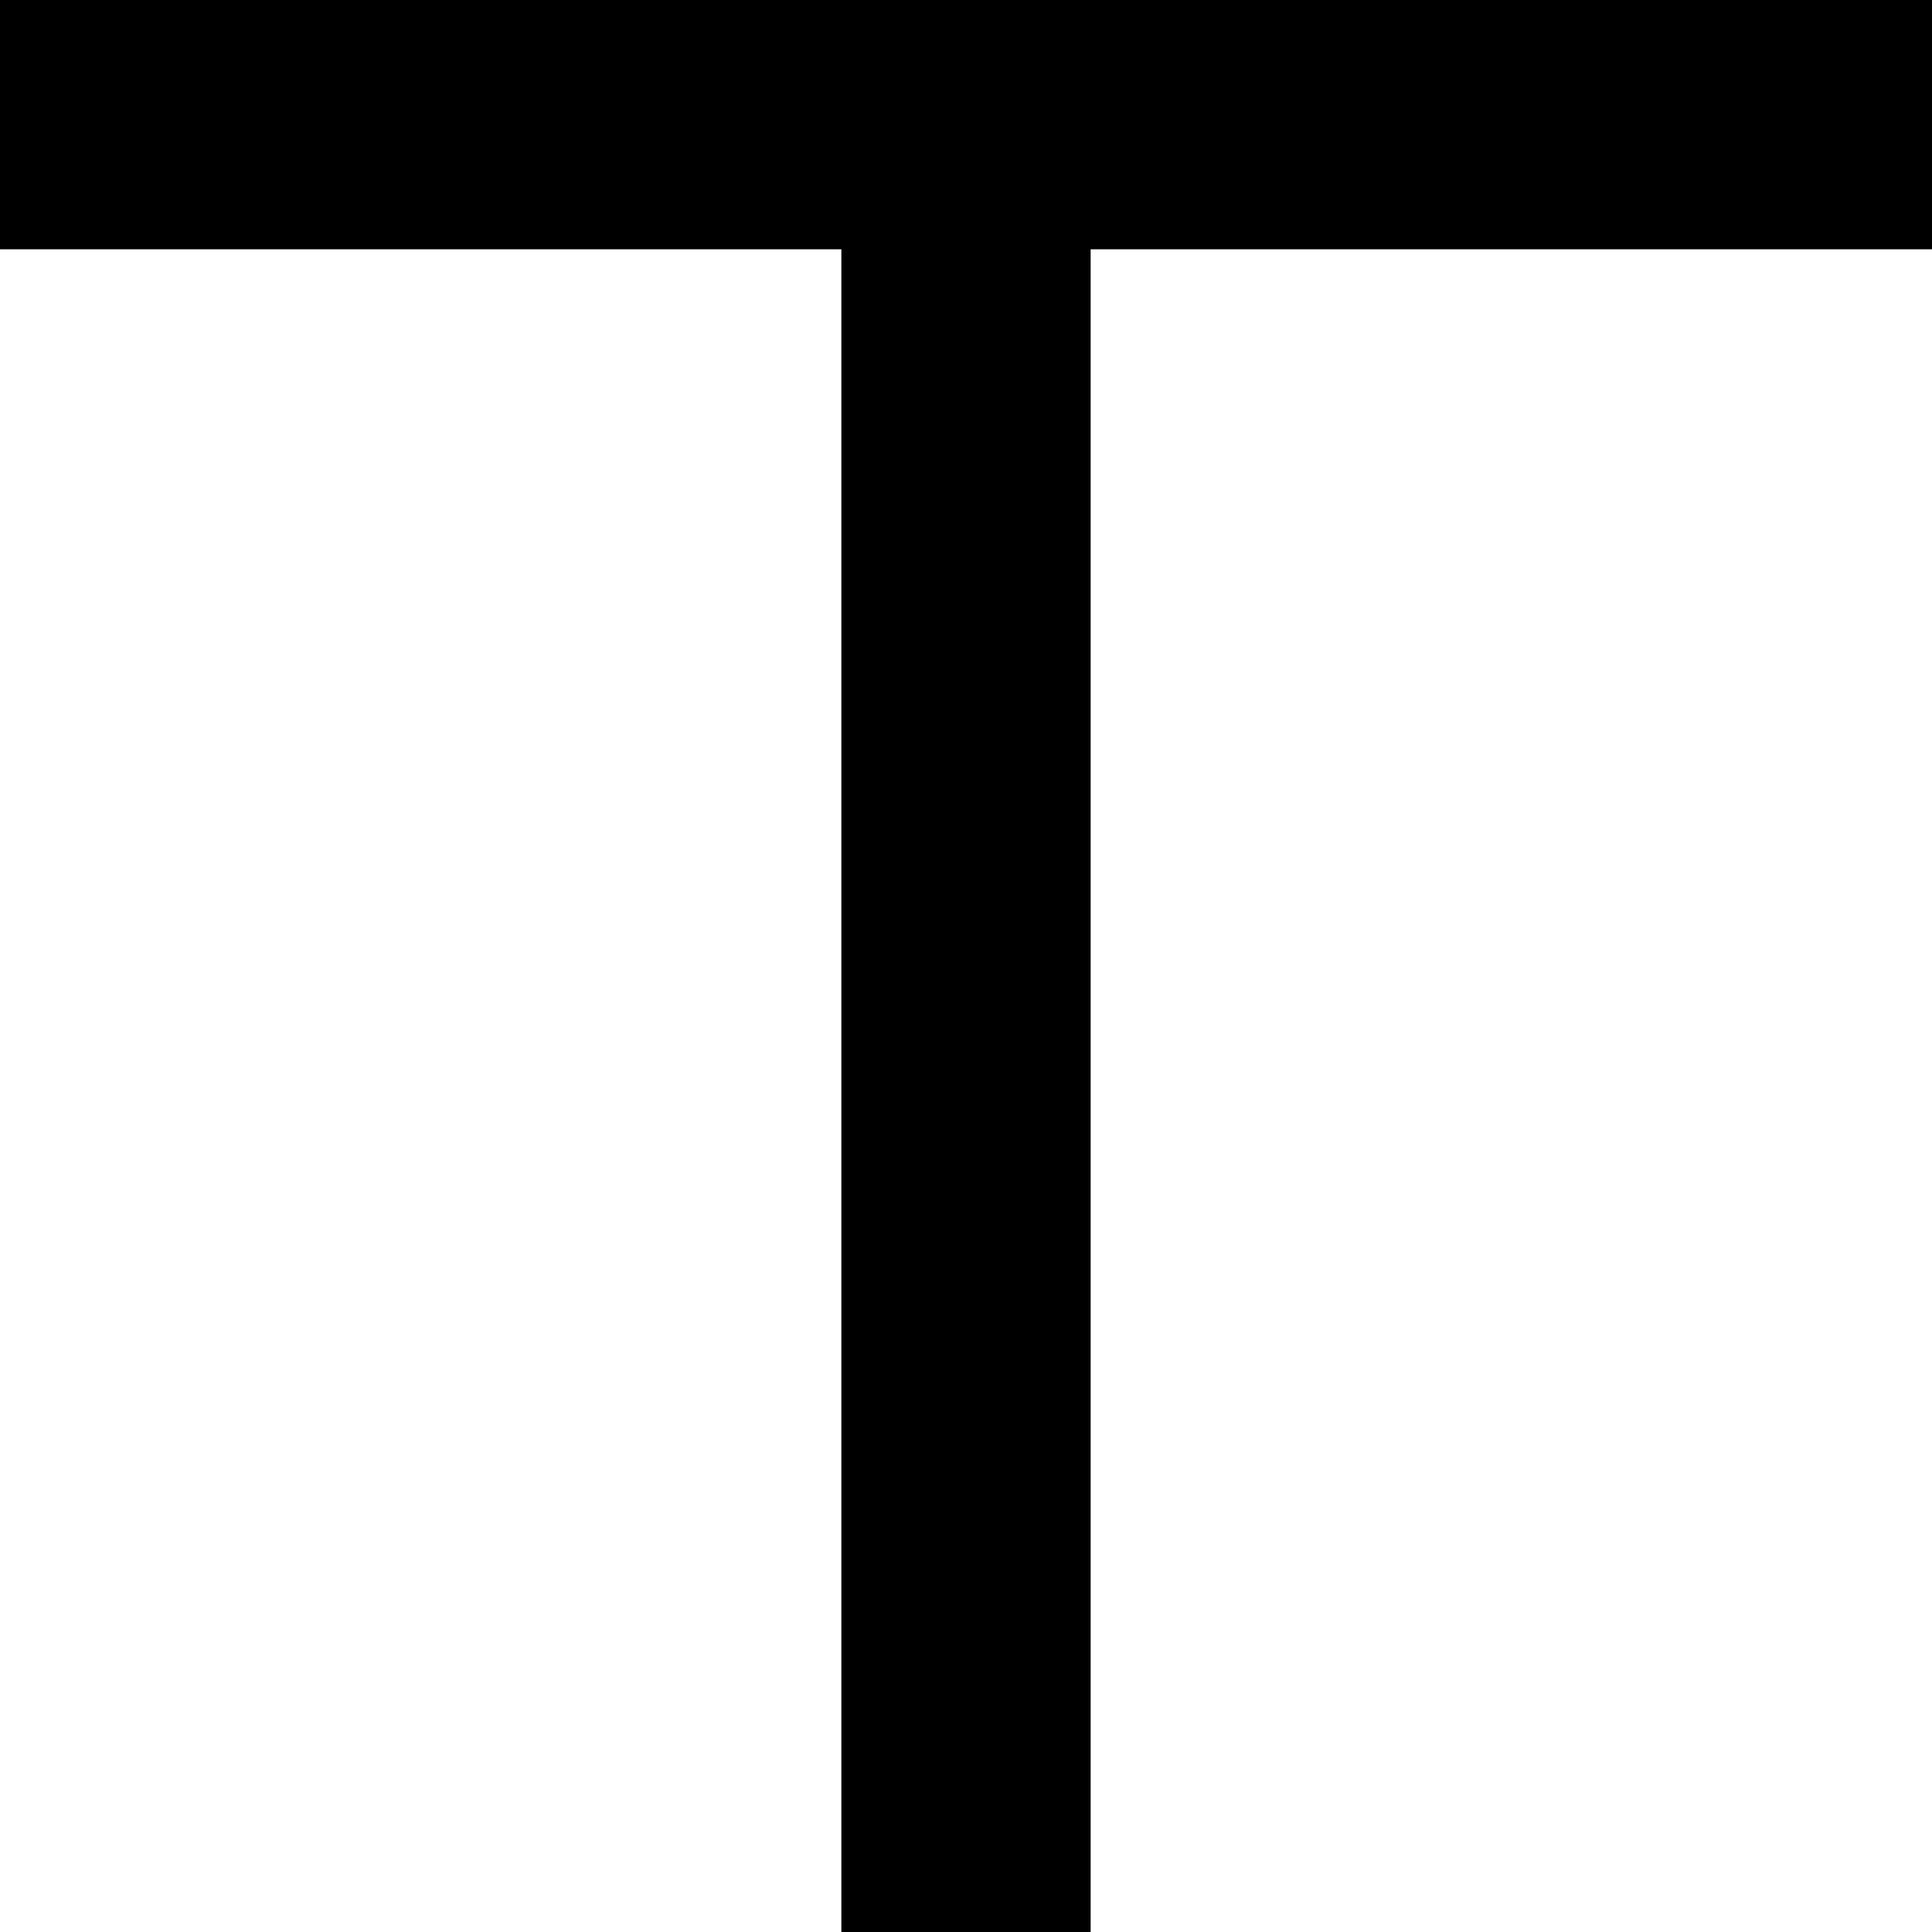
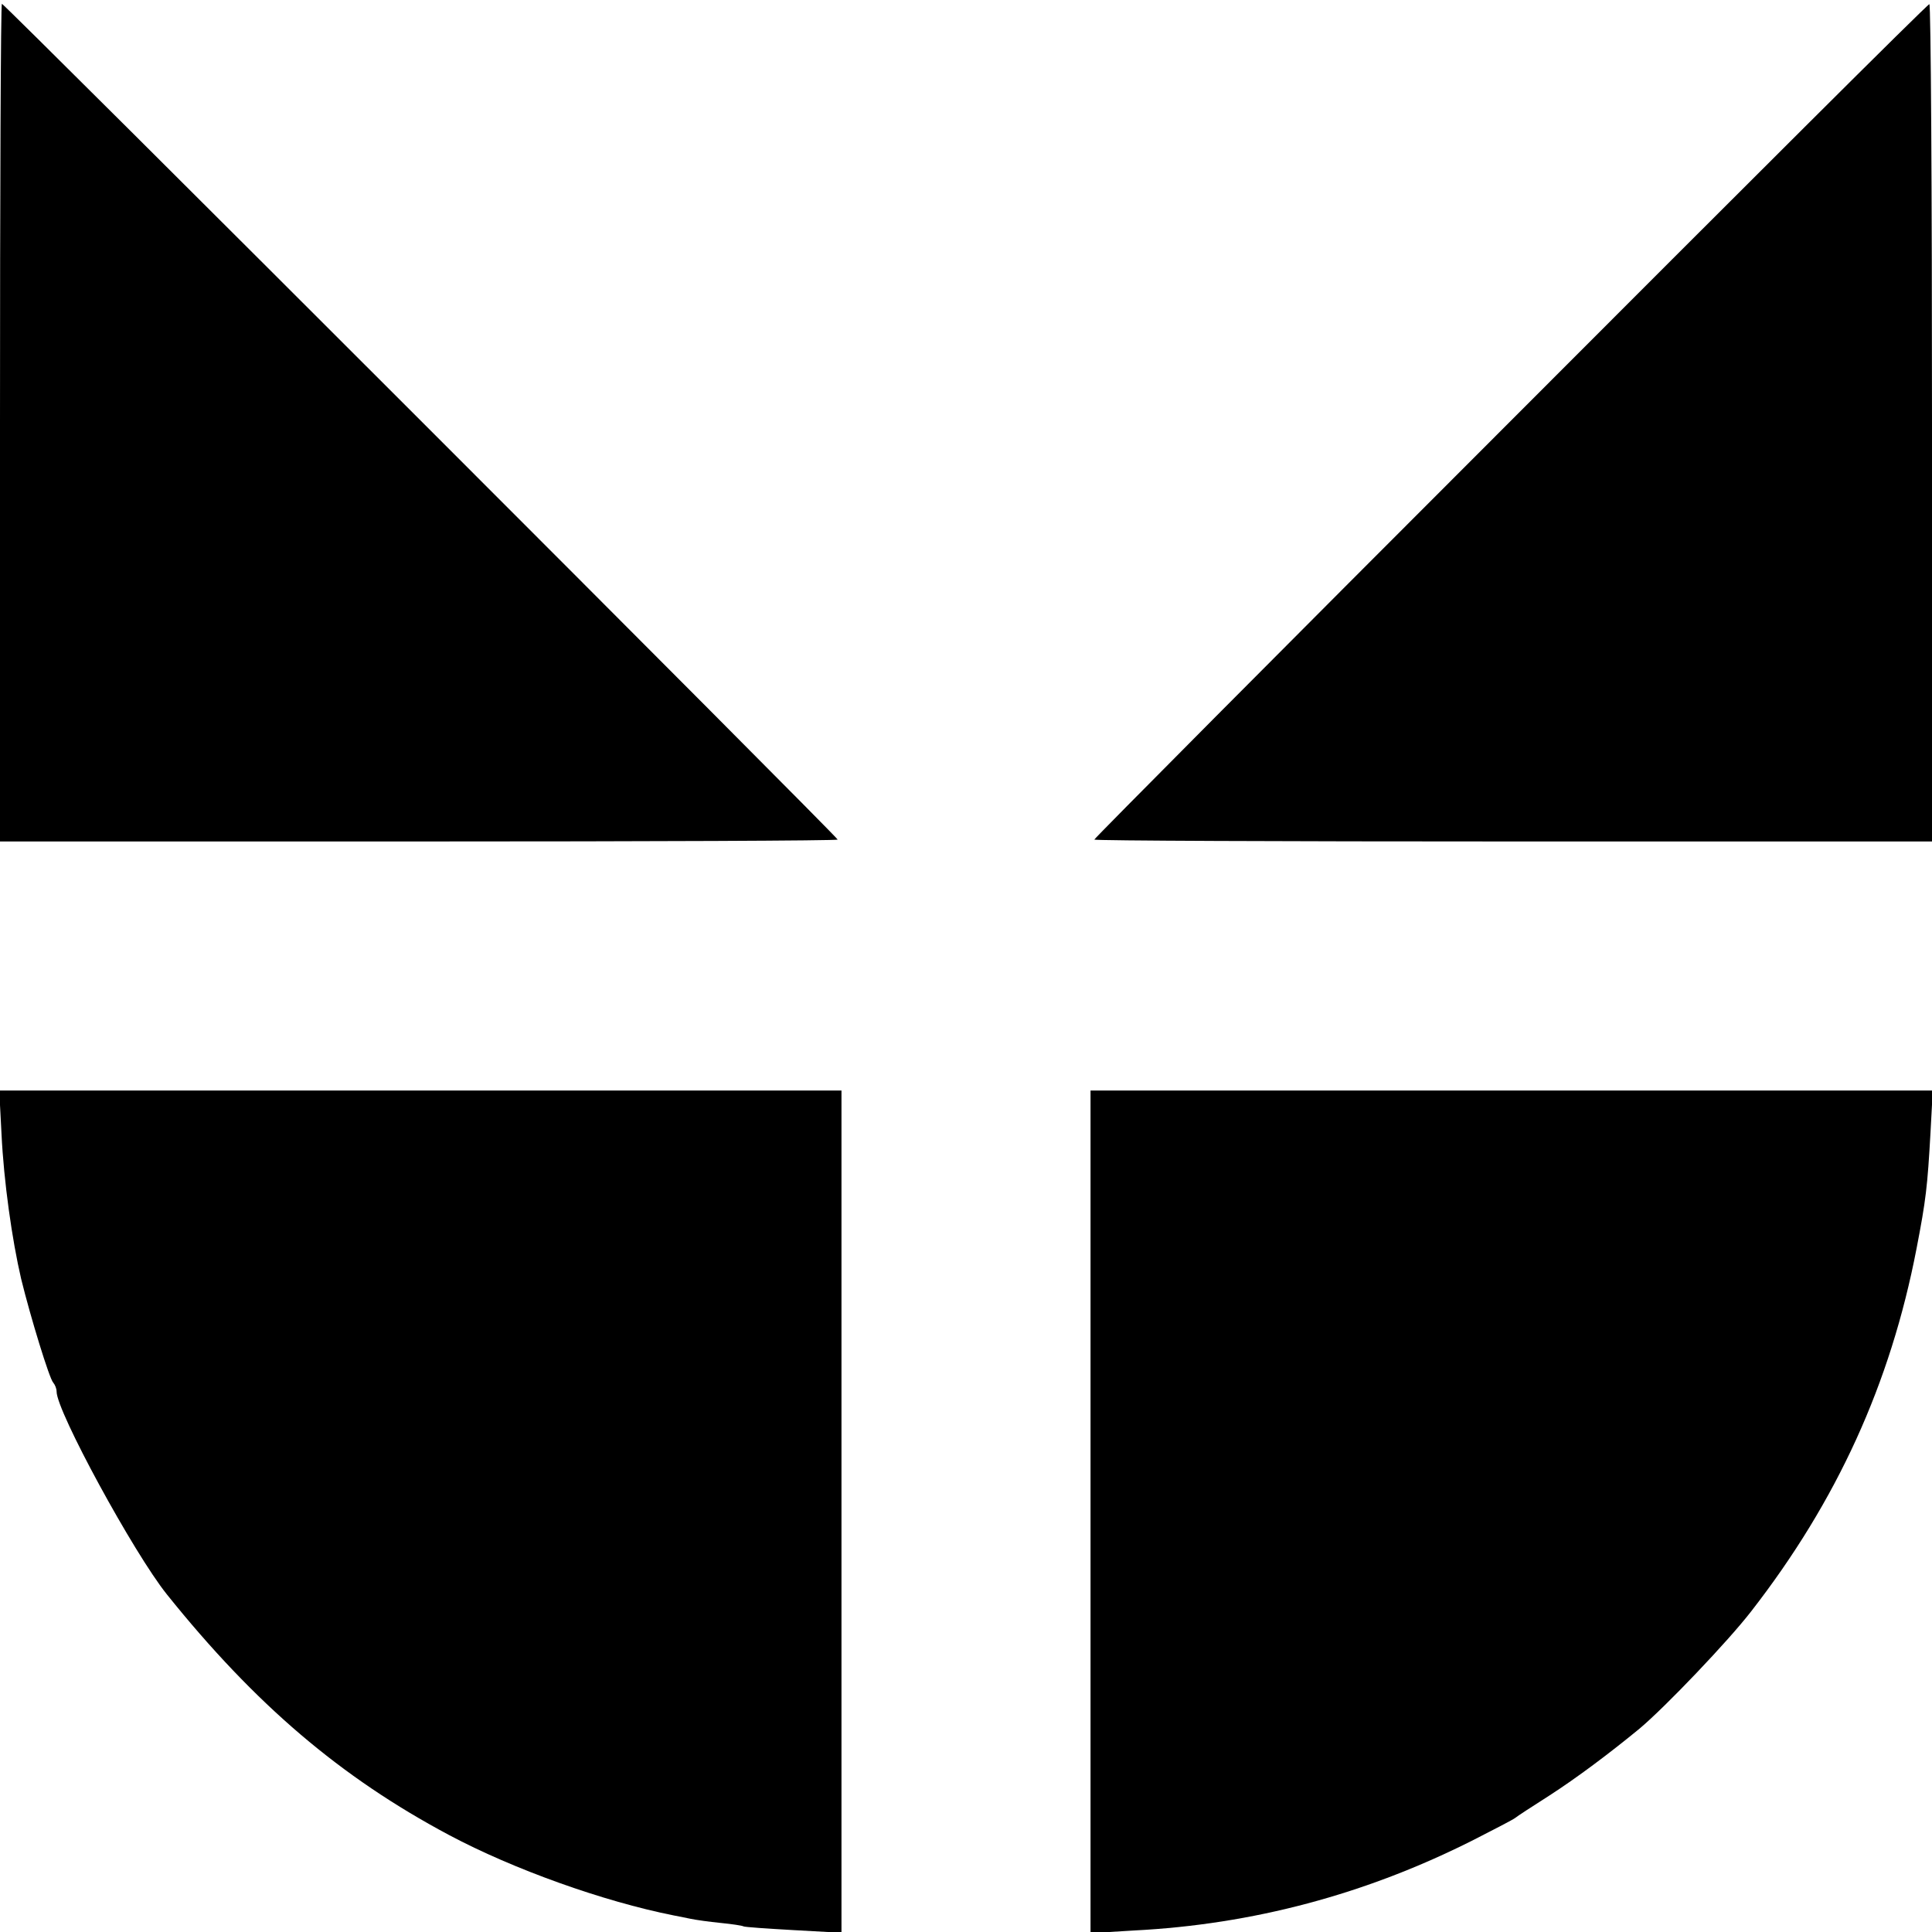
- <svg xmlns="http://www.w3.org/2000/svg" version="1.0" width="496pt" height="496pt" viewBox="0 0 496 496" preserveAspectRatio="xMidYMid meet">
-   <g transform="translate(0,496) scale(0.1,-0.1)" fill="#000000" stroke="none">
-     <path d="M0 4640 l0 -320 1080 0 1080 0 0 -2160 0 -2160 320 0 320 0 0 2160 0 2160 1080 0 1080 0 0 320 0 320 -2480 0 -2480 0 0 -320z" />
+ <svg xmlns="http://www.w3.org/2000/svg" version="1.0" width="512pt" height="512pt" viewBox="0 0 512 512" preserveAspectRatio="xMidYMid meet">
+   <g transform="translate(0,512) scale(0.1,-0.1)" fill="#000000" stroke="none">
+     <path d="M0 4000 l0 -1110 1110 0 c611 0 1110 2 1110 5 0 7 -2208 2215 -2215 2215 -3 0 -5 -499 -5 -1110z" />
+     <path d="M4003 4004 c-607 -607 -1103 -1106 -1103 -1109 0 -3 500 -5 1110 -5 l1110 0 0 1110 c0 611 -3 1110 -7 1109 -5 0 -504 -498 -1110 -1105z" />
+     <path d="M4 2115 c6 -126 28 -281 52 -384 25 -102 75 -265 85 -275 5 -6 9 -16 9 -24 0 -52 204 -427 292 -537 235 -293 461 -485 748 -638 171 -91 409 -176 595 -213 11 -2 31 -6 45 -9 14 -3 50 -8 80 -11 30 -3 57 -7 60 -9 3 -2 63 -6 133 -10 l127 -7 0 1116 0 1116 -1116 0 -1116 0 6 -115z" />
+     <path d="M2890 1114 l0 -1117 115 7 c315 16 615 96 900 240 55 28 105 54 110 58 6 5 46 31 90 59 73 47 161 113 240 178 69 58 235 232 296 311 227 292 369 603 438 961 25 129 29 165 37 307 l6 112 -1116 0 -1116 0 0 -1116z" />
  </g>
</svg>
